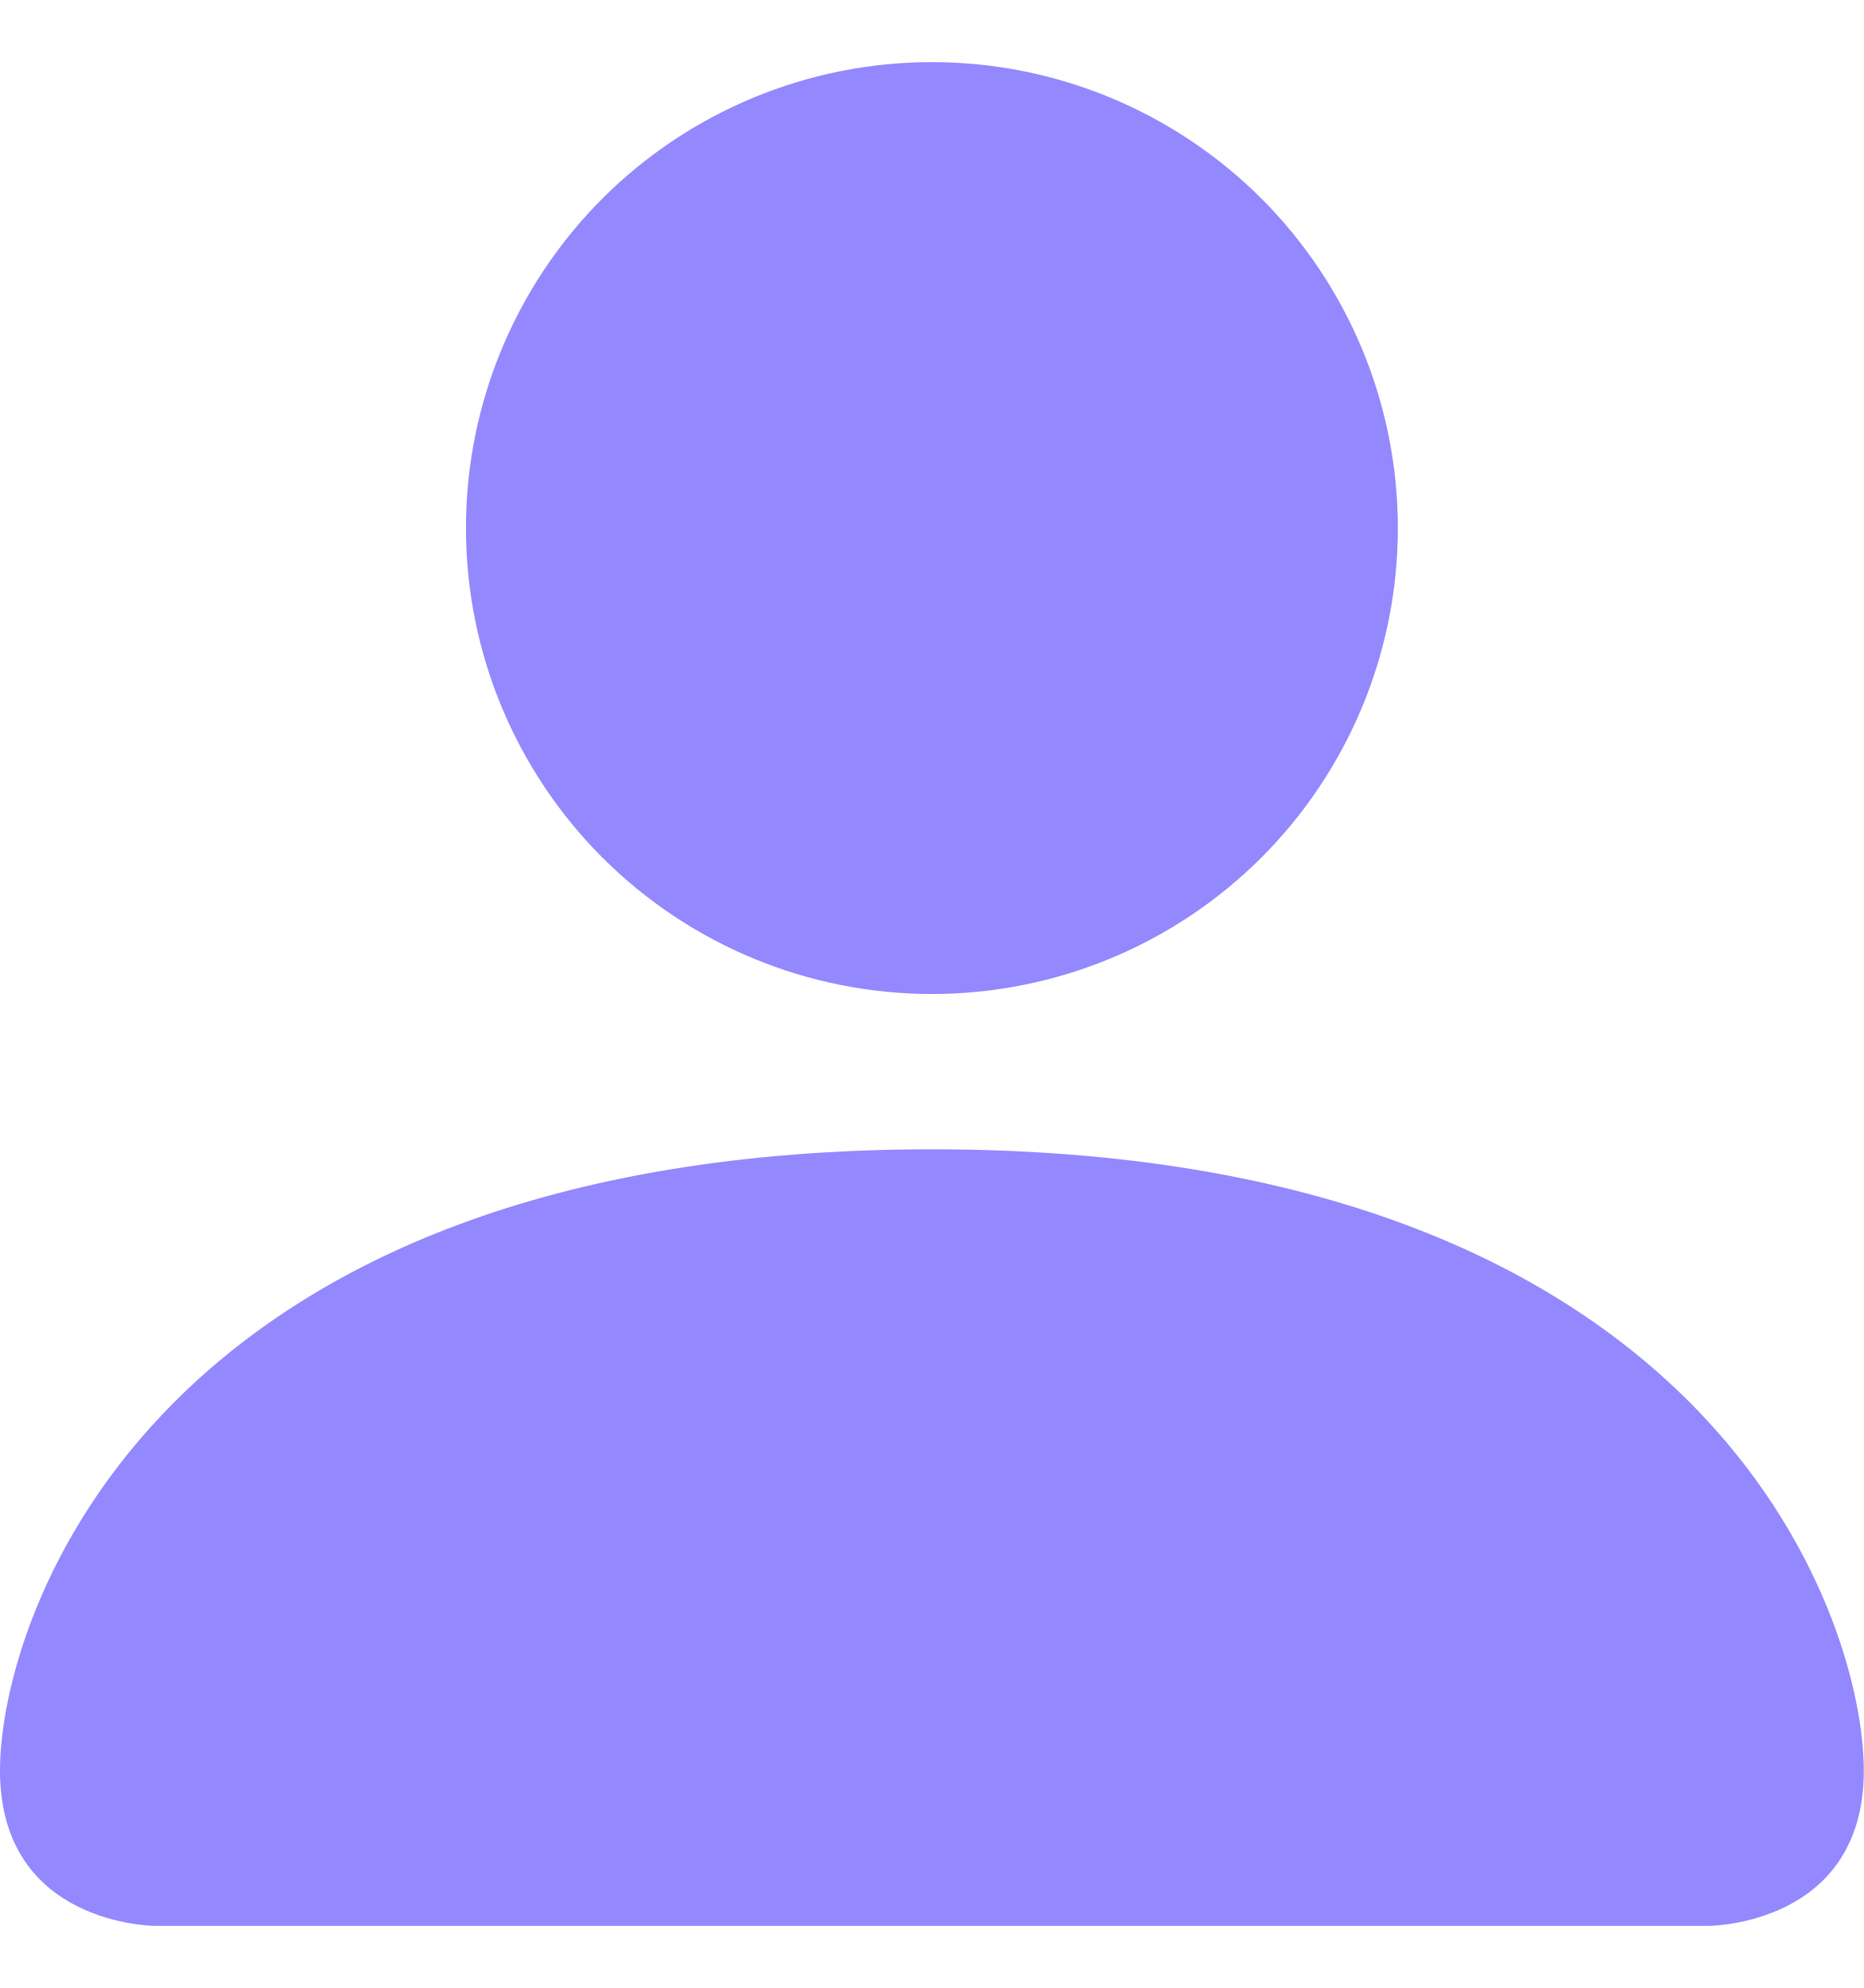
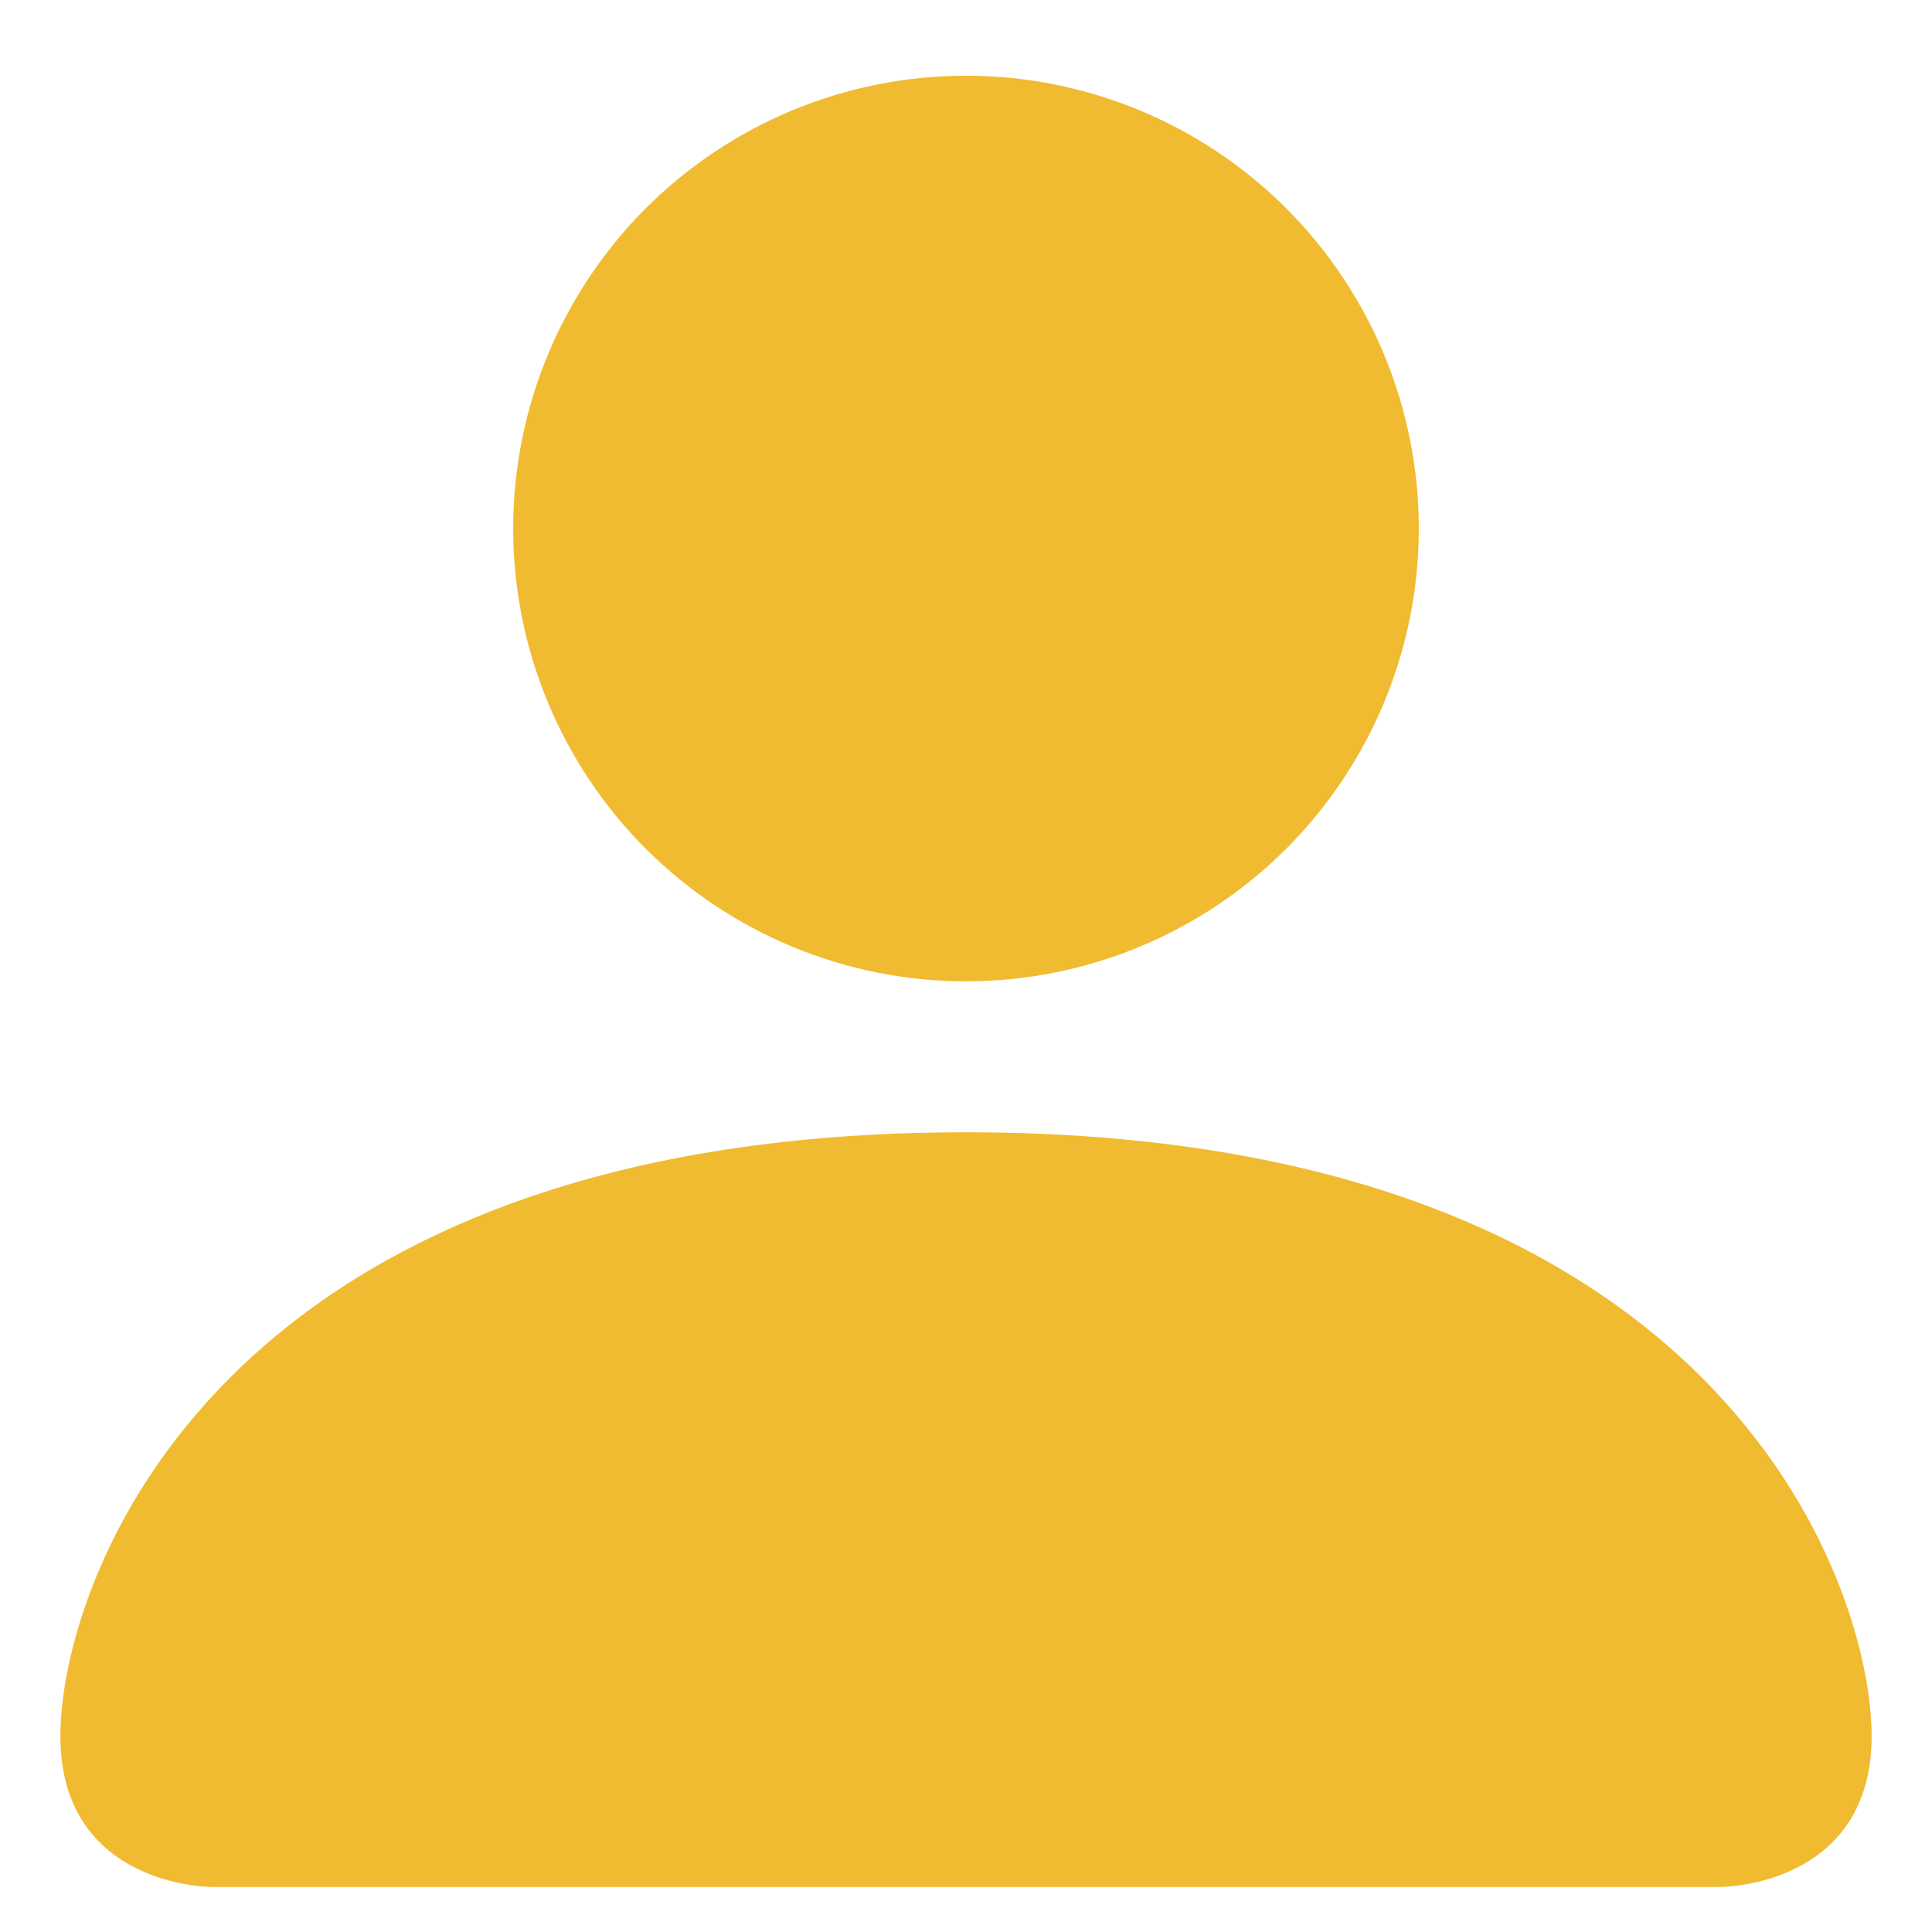
- <svg xmlns="http://www.w3.org/2000/svg" width="15" height="16" viewBox="0 0 15 16" fill="none">
-   <path d="M1.25 15.5C1.25 15.5 0 15.5 0 14.25C0 13 1.25 9.25 7.5 9.25C13.75 9.25 15 13 15 14.25C15 15.5 13.75 15.5 13.75 15.5H1.25ZM7.5 8C8.495 8 9.448 7.605 10.152 6.902C10.855 6.198 11.25 5.245 11.25 4.25C11.25 3.255 10.855 2.302 10.152 1.598C9.448 0.895 8.495 0.5 7.5 0.5C6.505 0.5 5.552 0.895 4.848 1.598C4.145 2.302 3.75 3.255 3.75 4.25C3.75 5.245 4.145 6.198 4.848 6.902C5.552 7.605 6.505 8 7.5 8Z" fill="#9388FE" />
+ <svg xmlns="http://www.w3.org/2000/svg" width="16" height="16" viewBox="0 0 16 16" fill="none">
+   <path d="M1.75 15.627C1.75 15.627 0.5 15.627 0.5 14.377C0.5 13.127 1.75 9.377 8 9.377C14.25 9.377 15.5 13.127 15.5 14.377C15.5 15.627 14.25 15.627 14.25 15.627H1.75ZM8 8.127C8.995 8.127 9.948 7.732 10.652 7.029C11.355 6.325 11.75 5.372 11.75 4.377C11.75 3.382 11.355 2.429 10.652 1.725C9.948 1.022 8.995 0.627 8 0.627C7.005 0.627 6.052 1.022 5.348 1.725C4.645 2.429 4.25 3.382 4.25 4.377C4.25 5.372 4.645 6.325 5.348 7.029C6.052 7.732 7.005 8.127 8 8.127Z" fill="#F0BB30" />
</svg>
